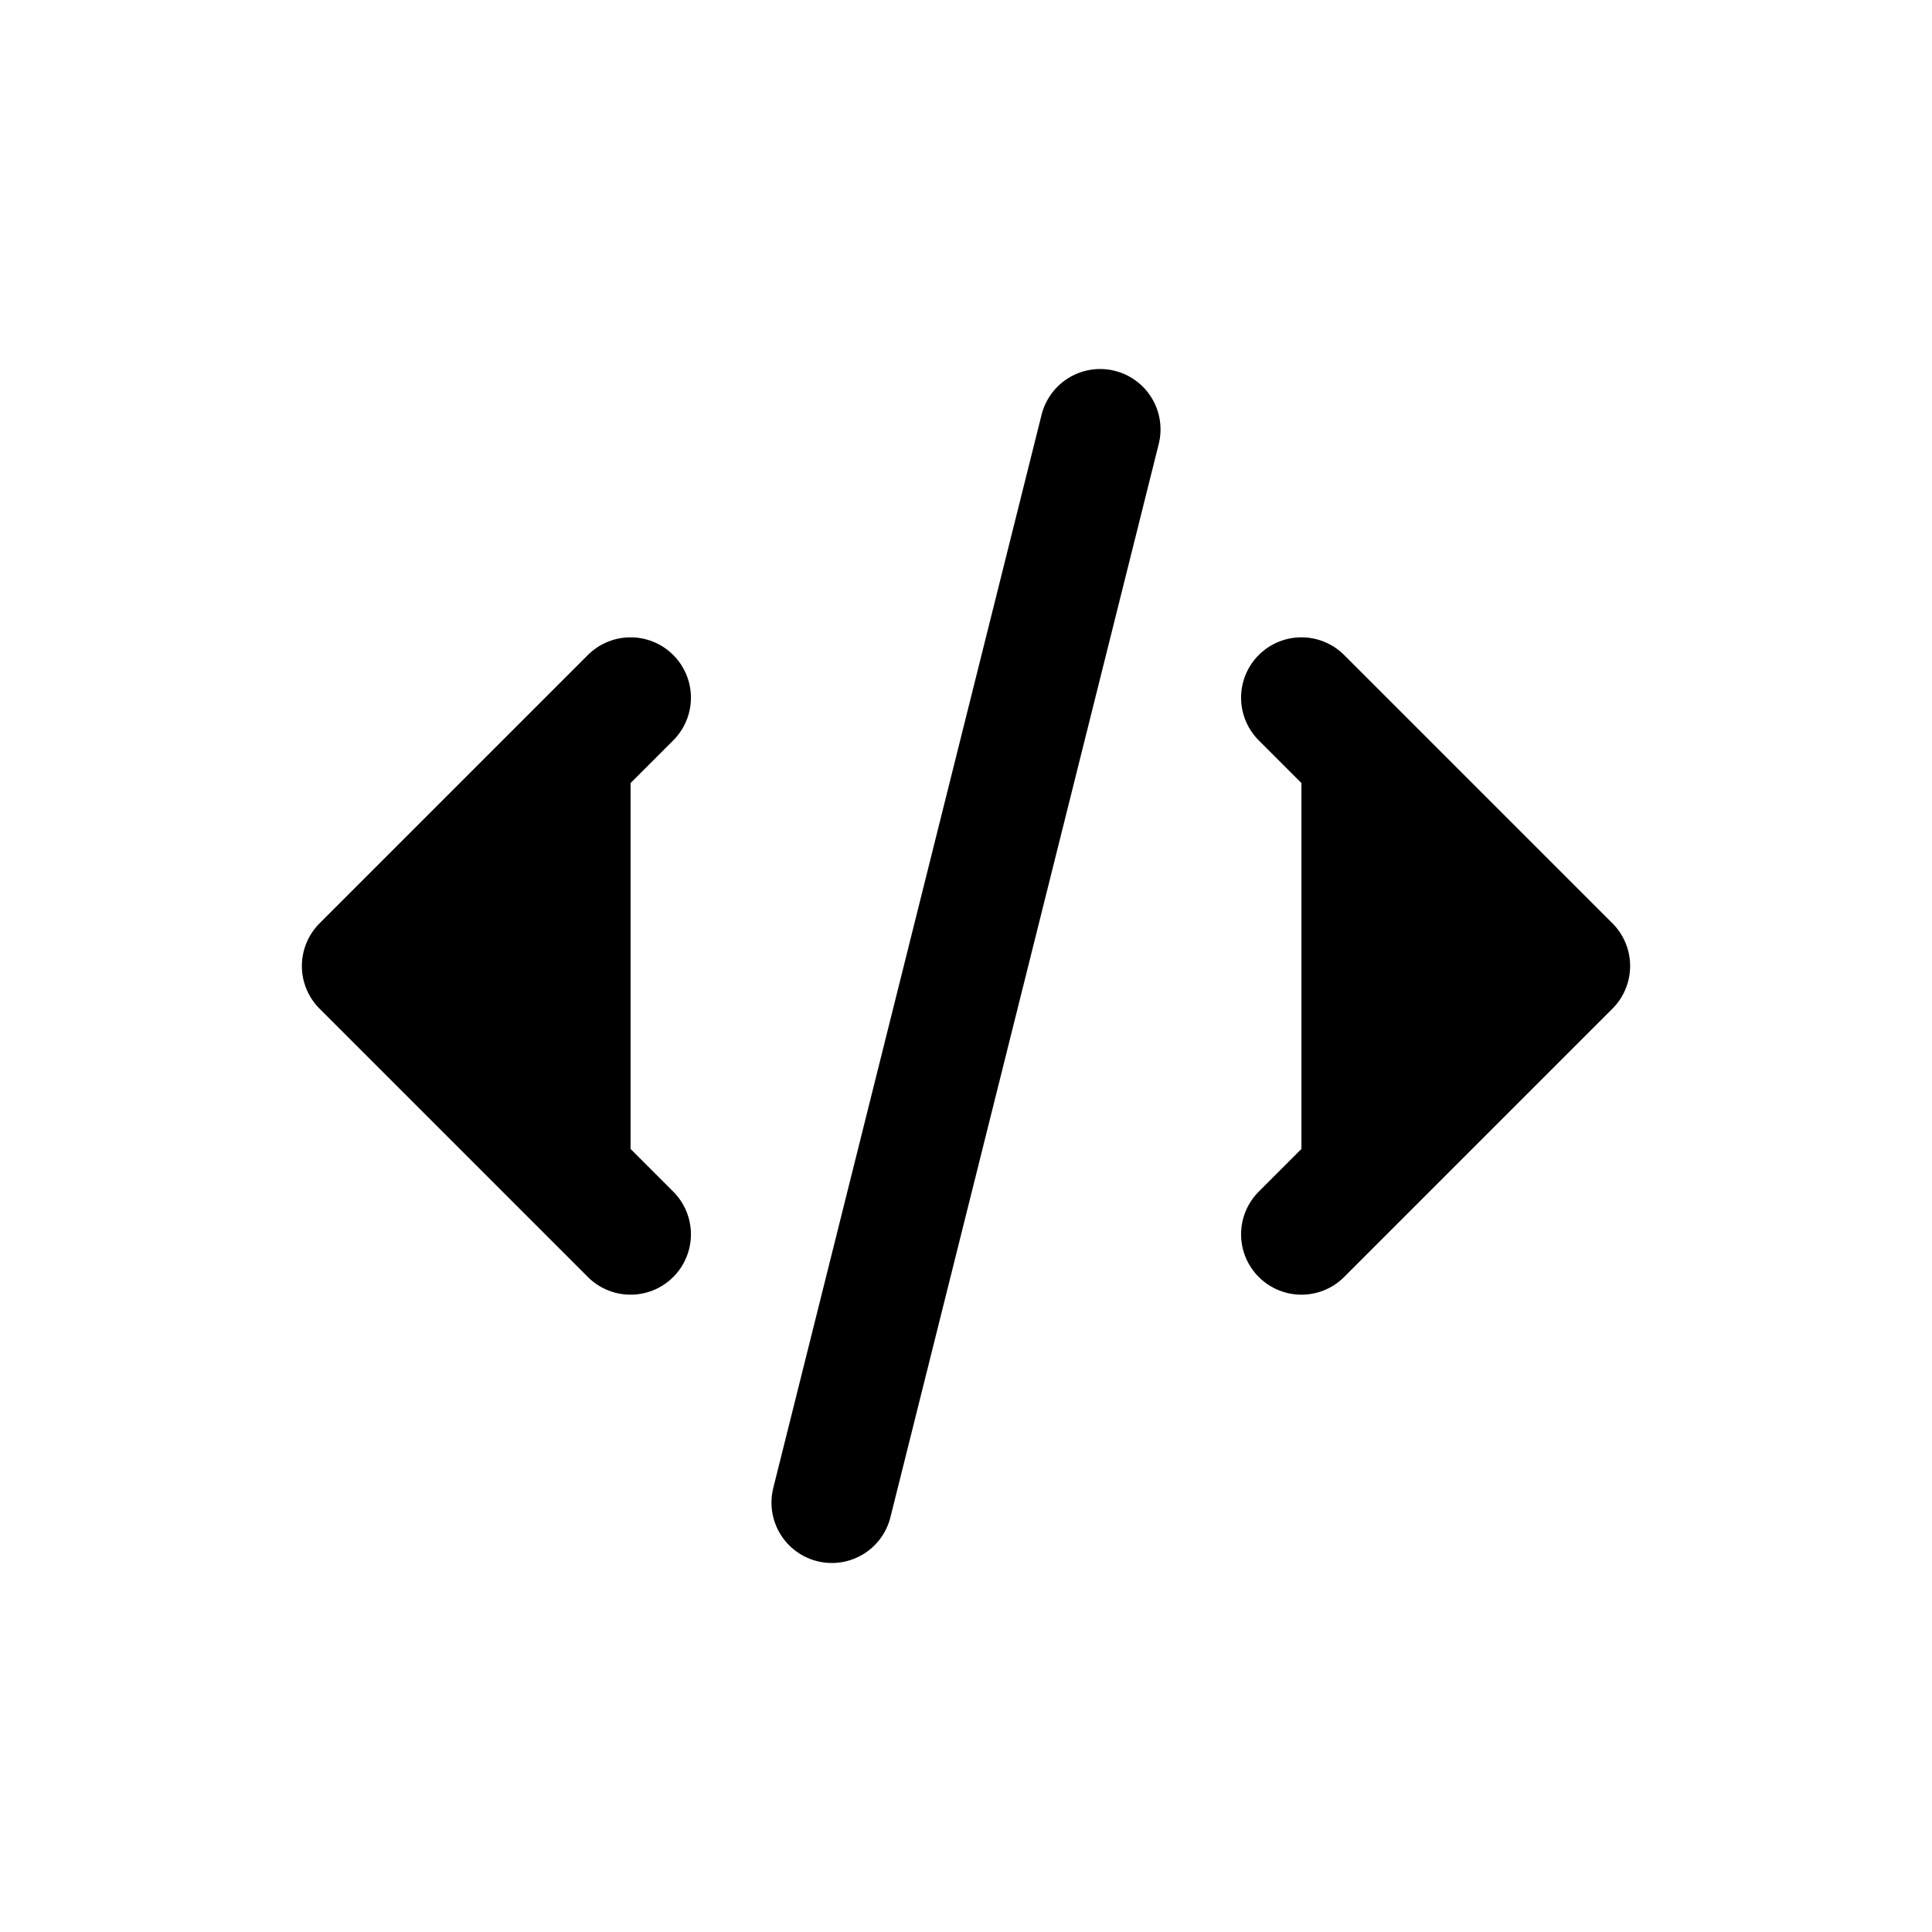
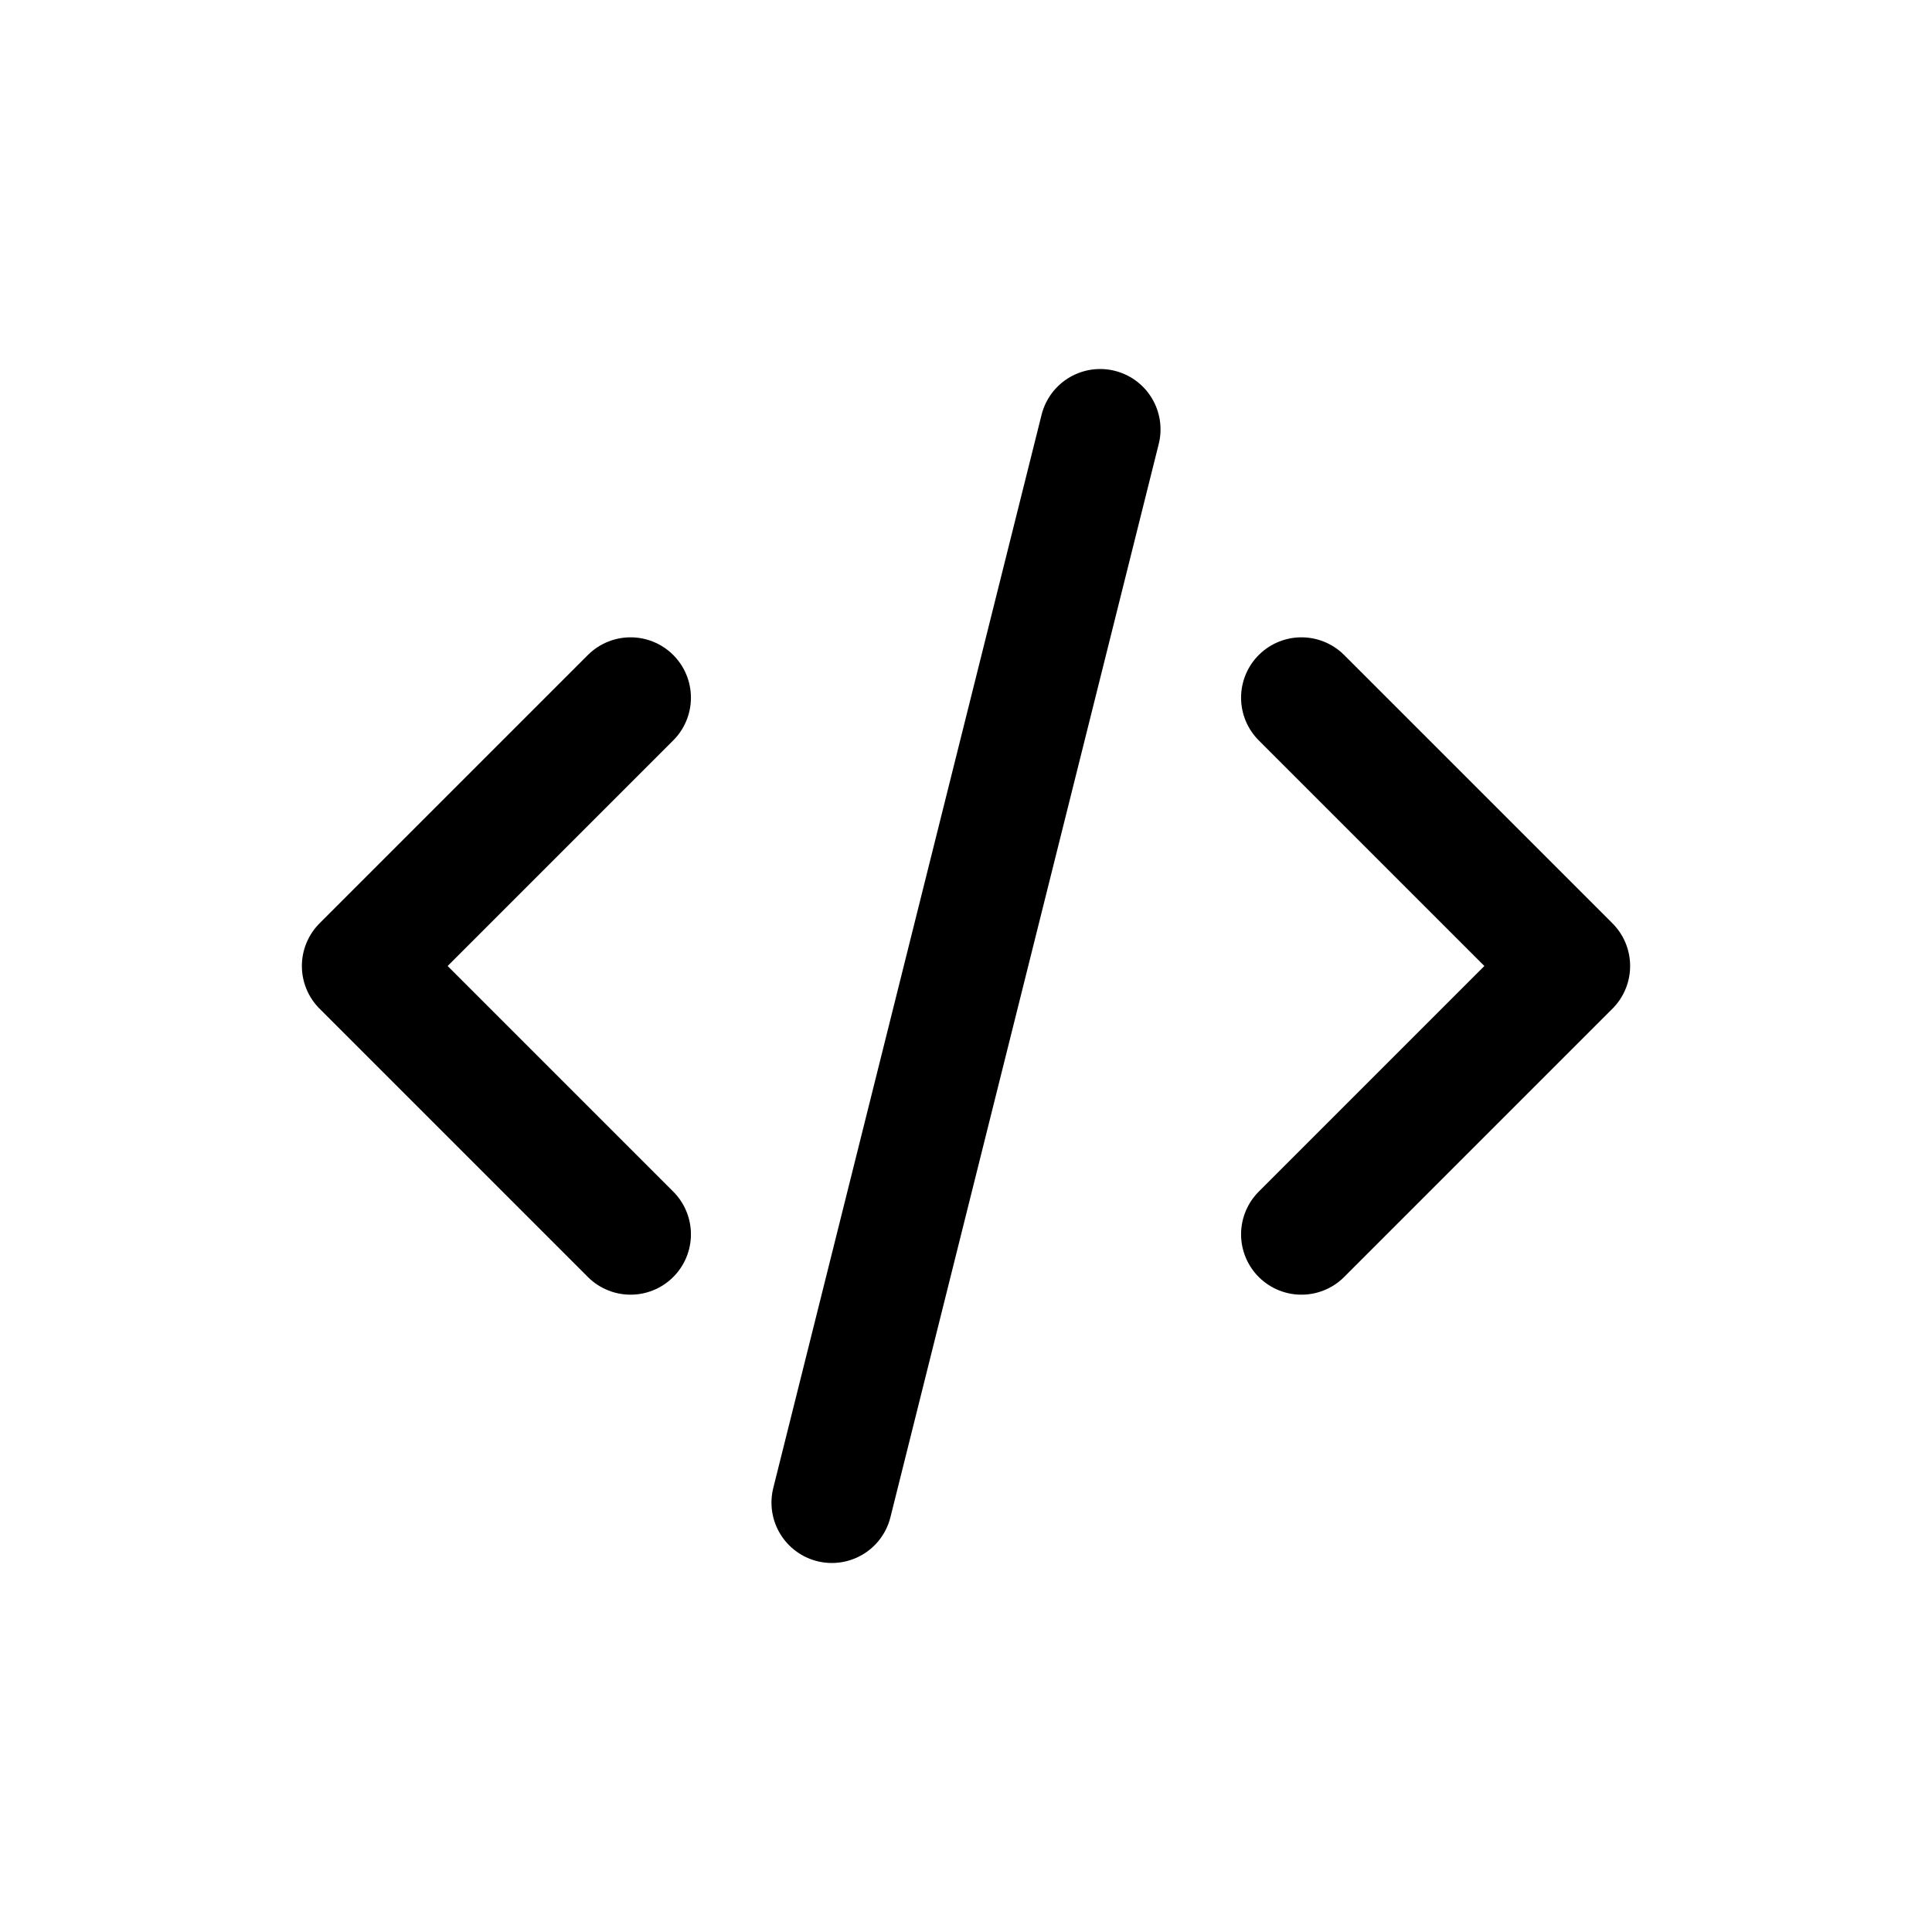
- <svg xmlns="http://www.w3.org/2000/svg" width="16" height="16" viewBox="0 0 16 16" fill="currentColor">
+ <svg xmlns="http://www.w3.org/2000/svg" width="16" height="16" viewBox="0 0 16 16" fill="none">
  <path d="M5.222 5.778L3 8L5.222 10.222M10.778 5.778L13 8L10.778 10.222M9.111 3.556L6.889 12.444" stroke="currentColor" stroke-linecap="round" stroke-linejoin="round" />
</svg>
